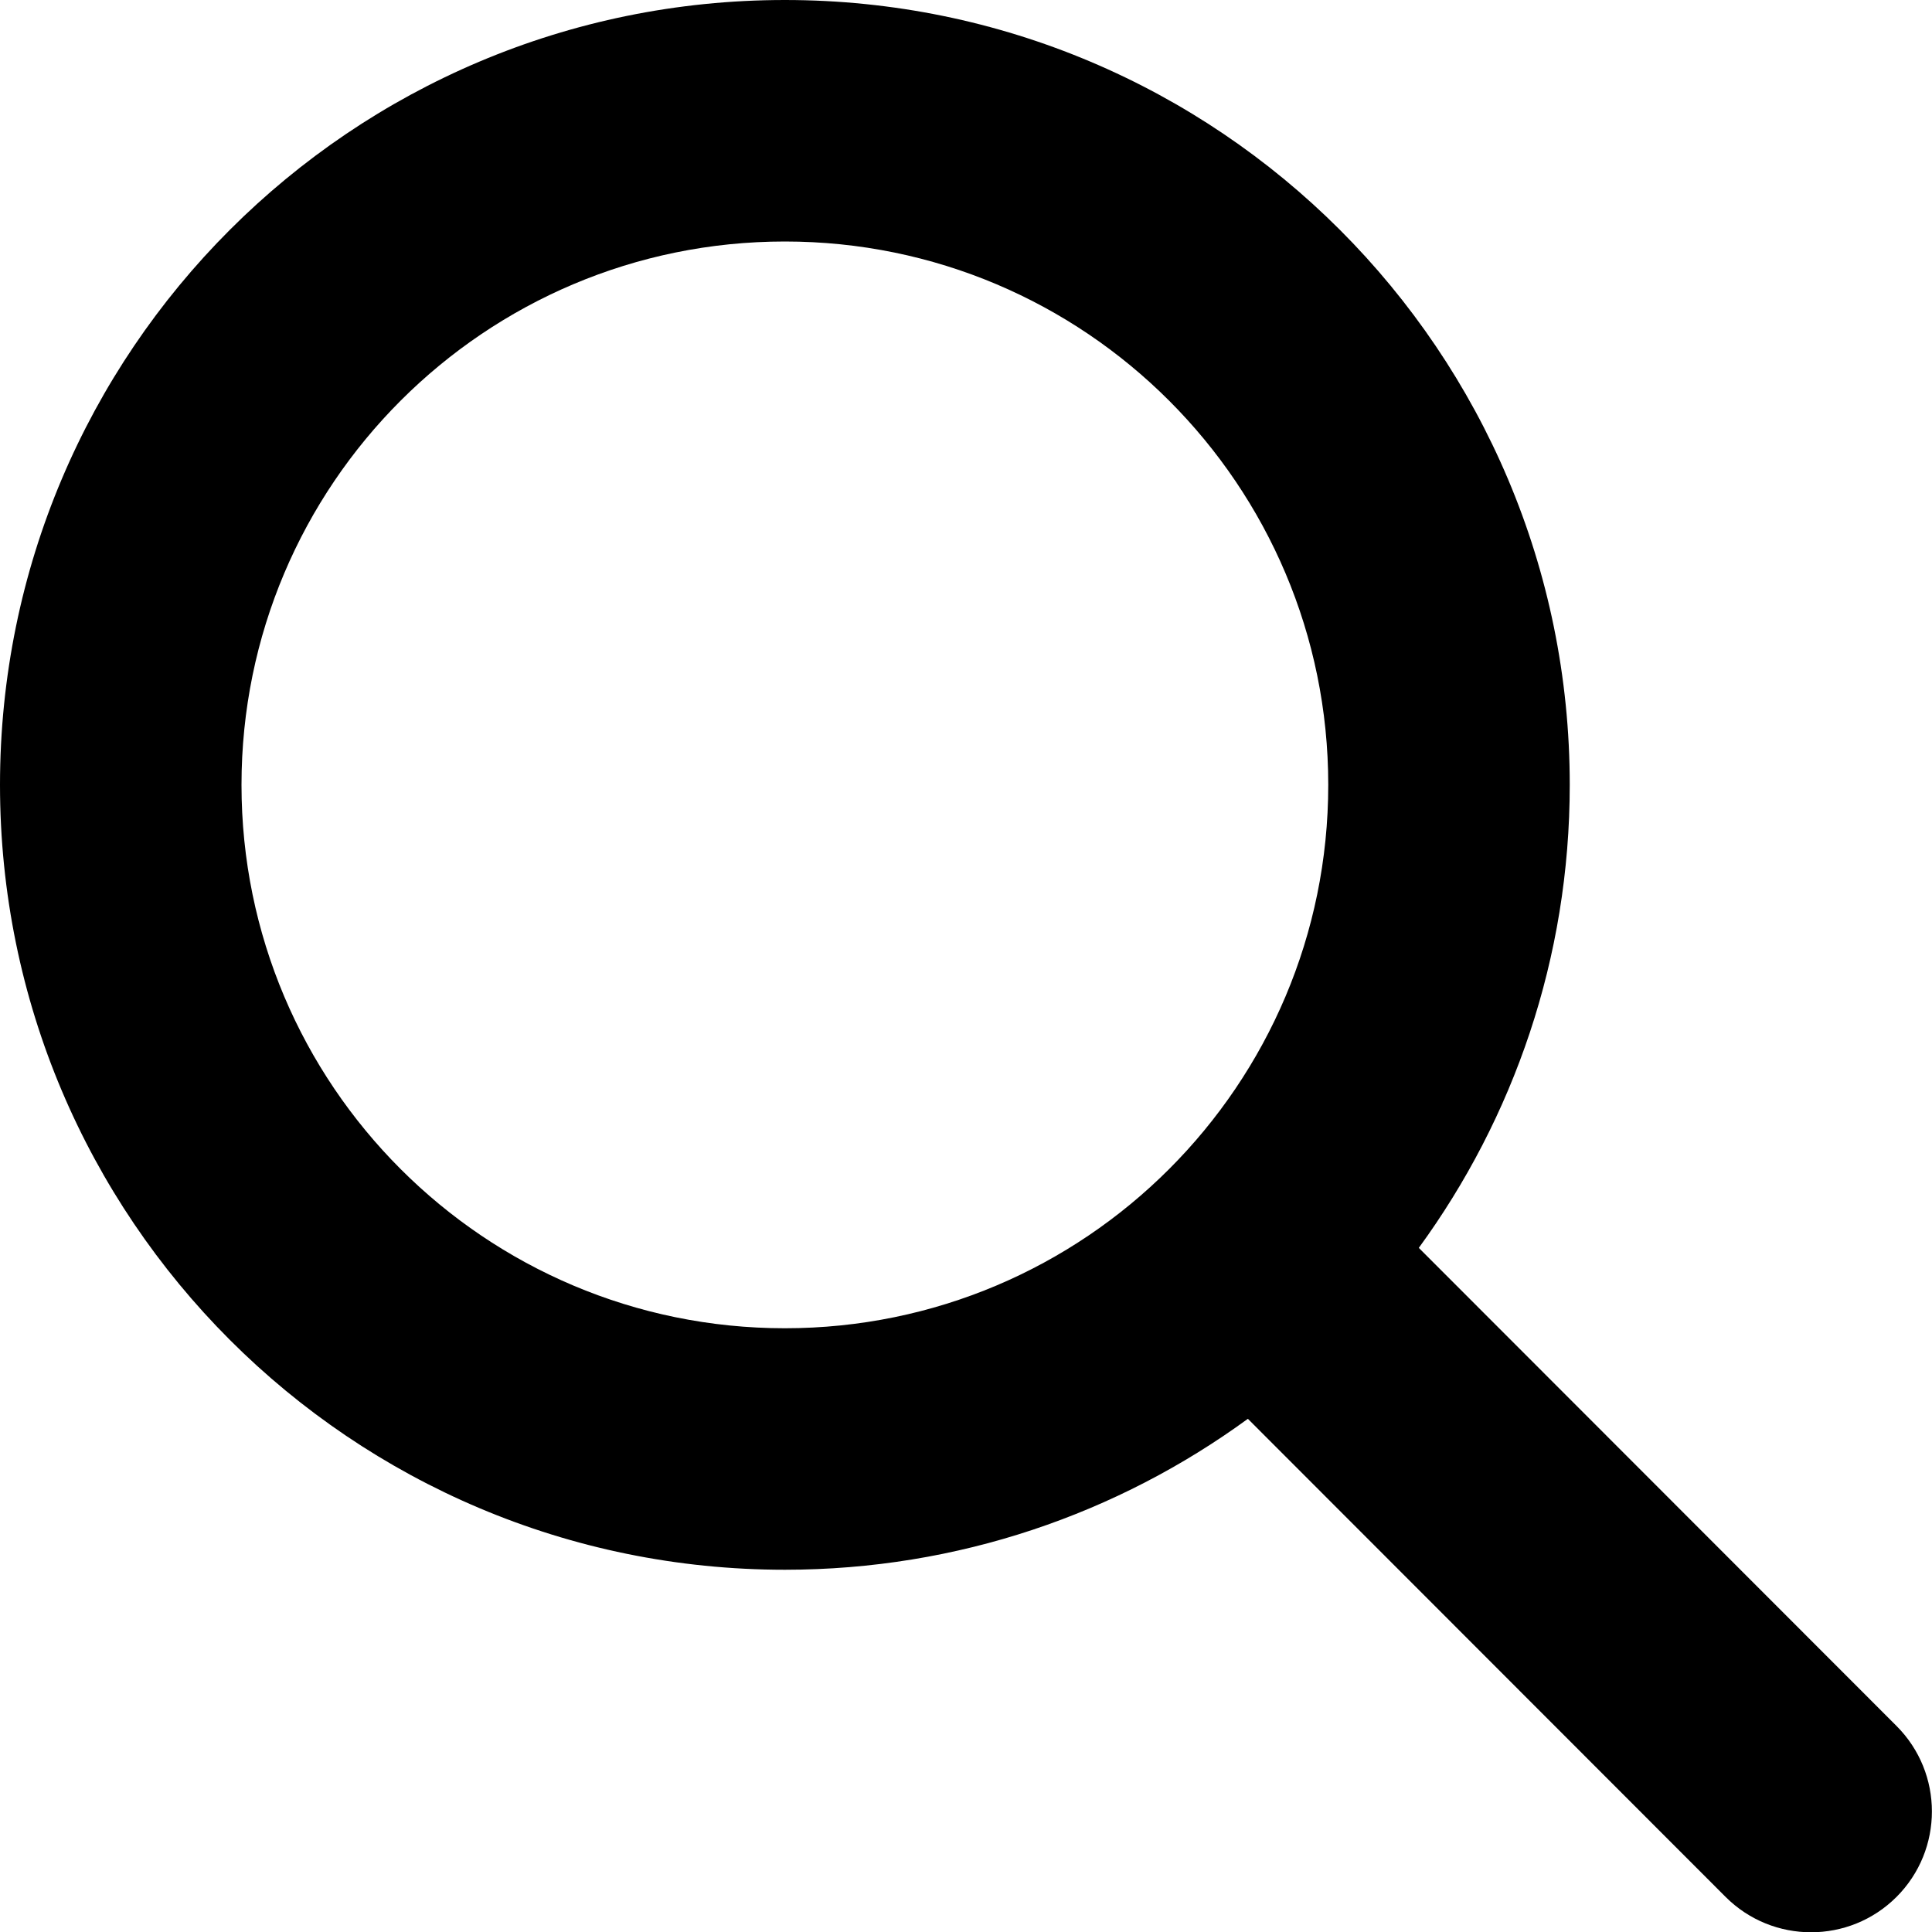
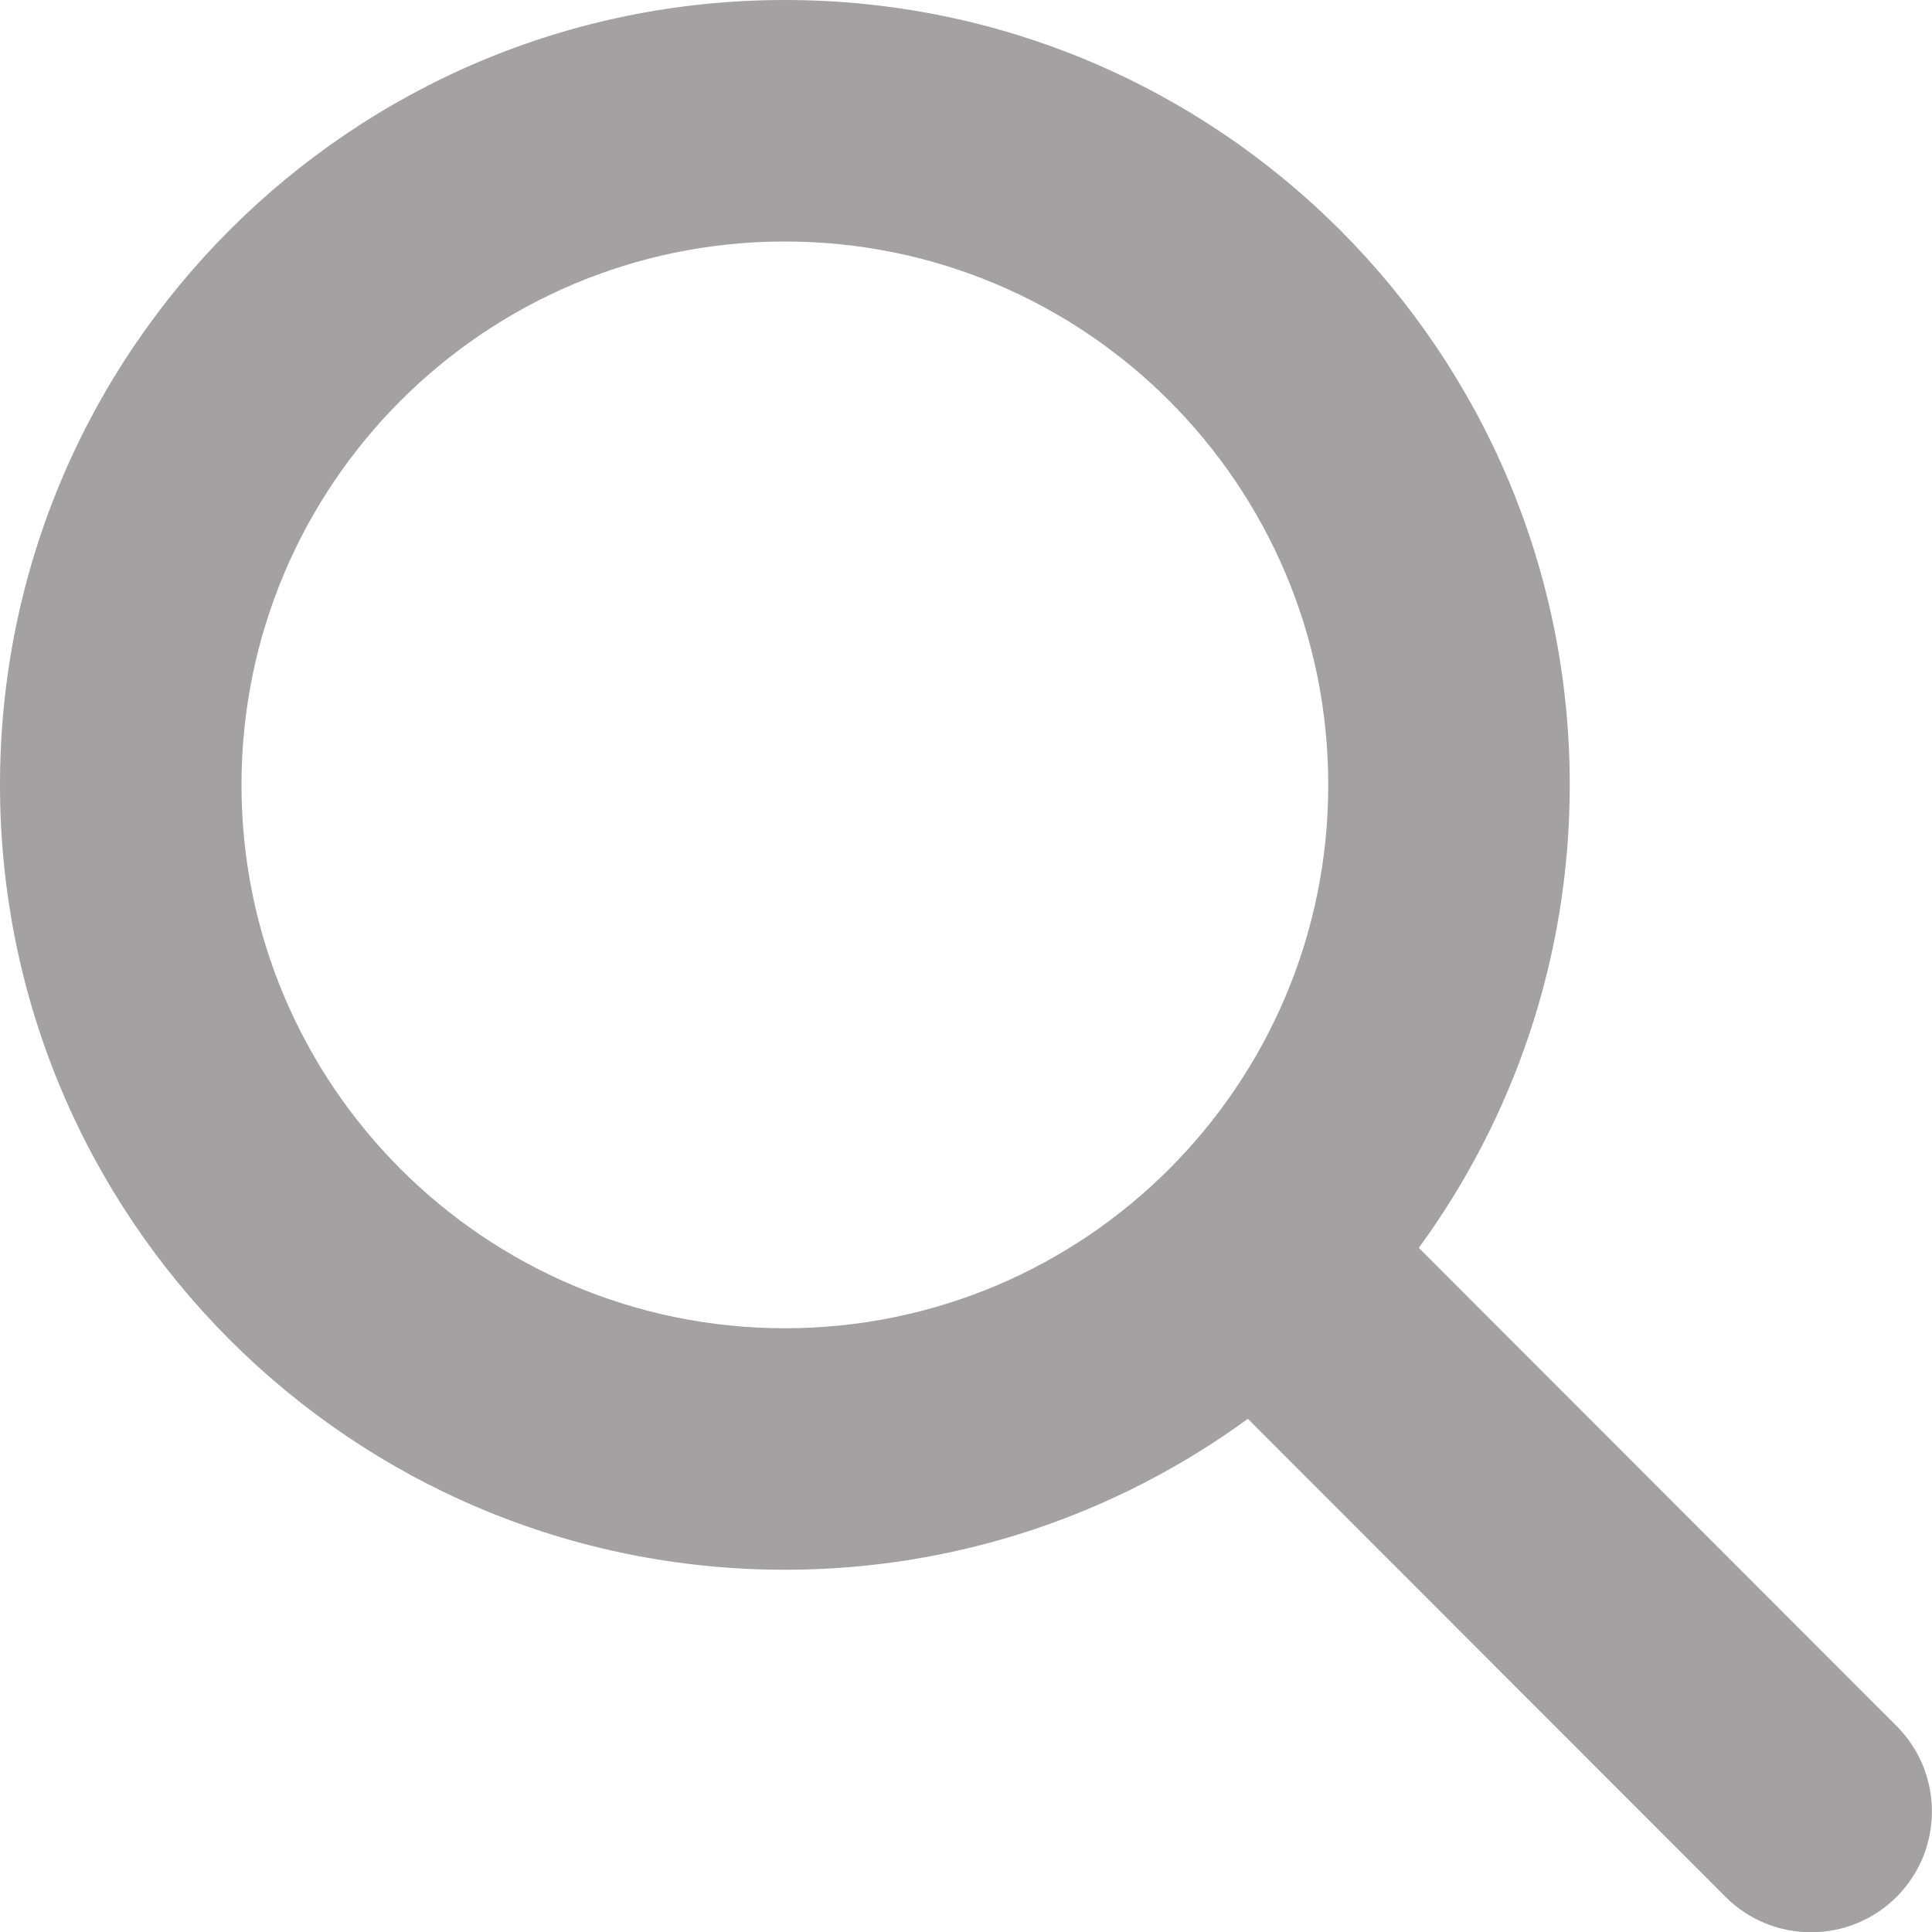
<svg xmlns="http://www.w3.org/2000/svg" viewBox="0 0 512 512">
-   <path fill="currentColor" d="M416 208c0 45.9-14.9 88.3-40 122.7L502.6 457.4c12.5 12.5 12.5 32.8 0 45.3s-32.8 12.5-45.3 0L330.7 376C296.3 401.1 253.9 416 208 416 93.1 416 0 322.9 0 208S93.1 0 208 0 416 93.1 416 208zM208 352a144 144 0 1 0 0-288 144 144 0 1 0 0 288z" />
+   <path fill="#A3A1A2" d="M416 208c0 45.9-14.9 88.3-40 122.7L502.6 457.4c12.5 12.5 12.5 32.8 0 45.3s-32.8 12.5-45.3 0L330.7 376C296.3 401.1 253.9 416 208 416 93.1 416 0 322.9 0 208S93.1 0 208 0 416 93.1 416 208zM208 352a144 144 0 1 0 0-288 144 144 0 1 0 0 288z" />
</svg>
